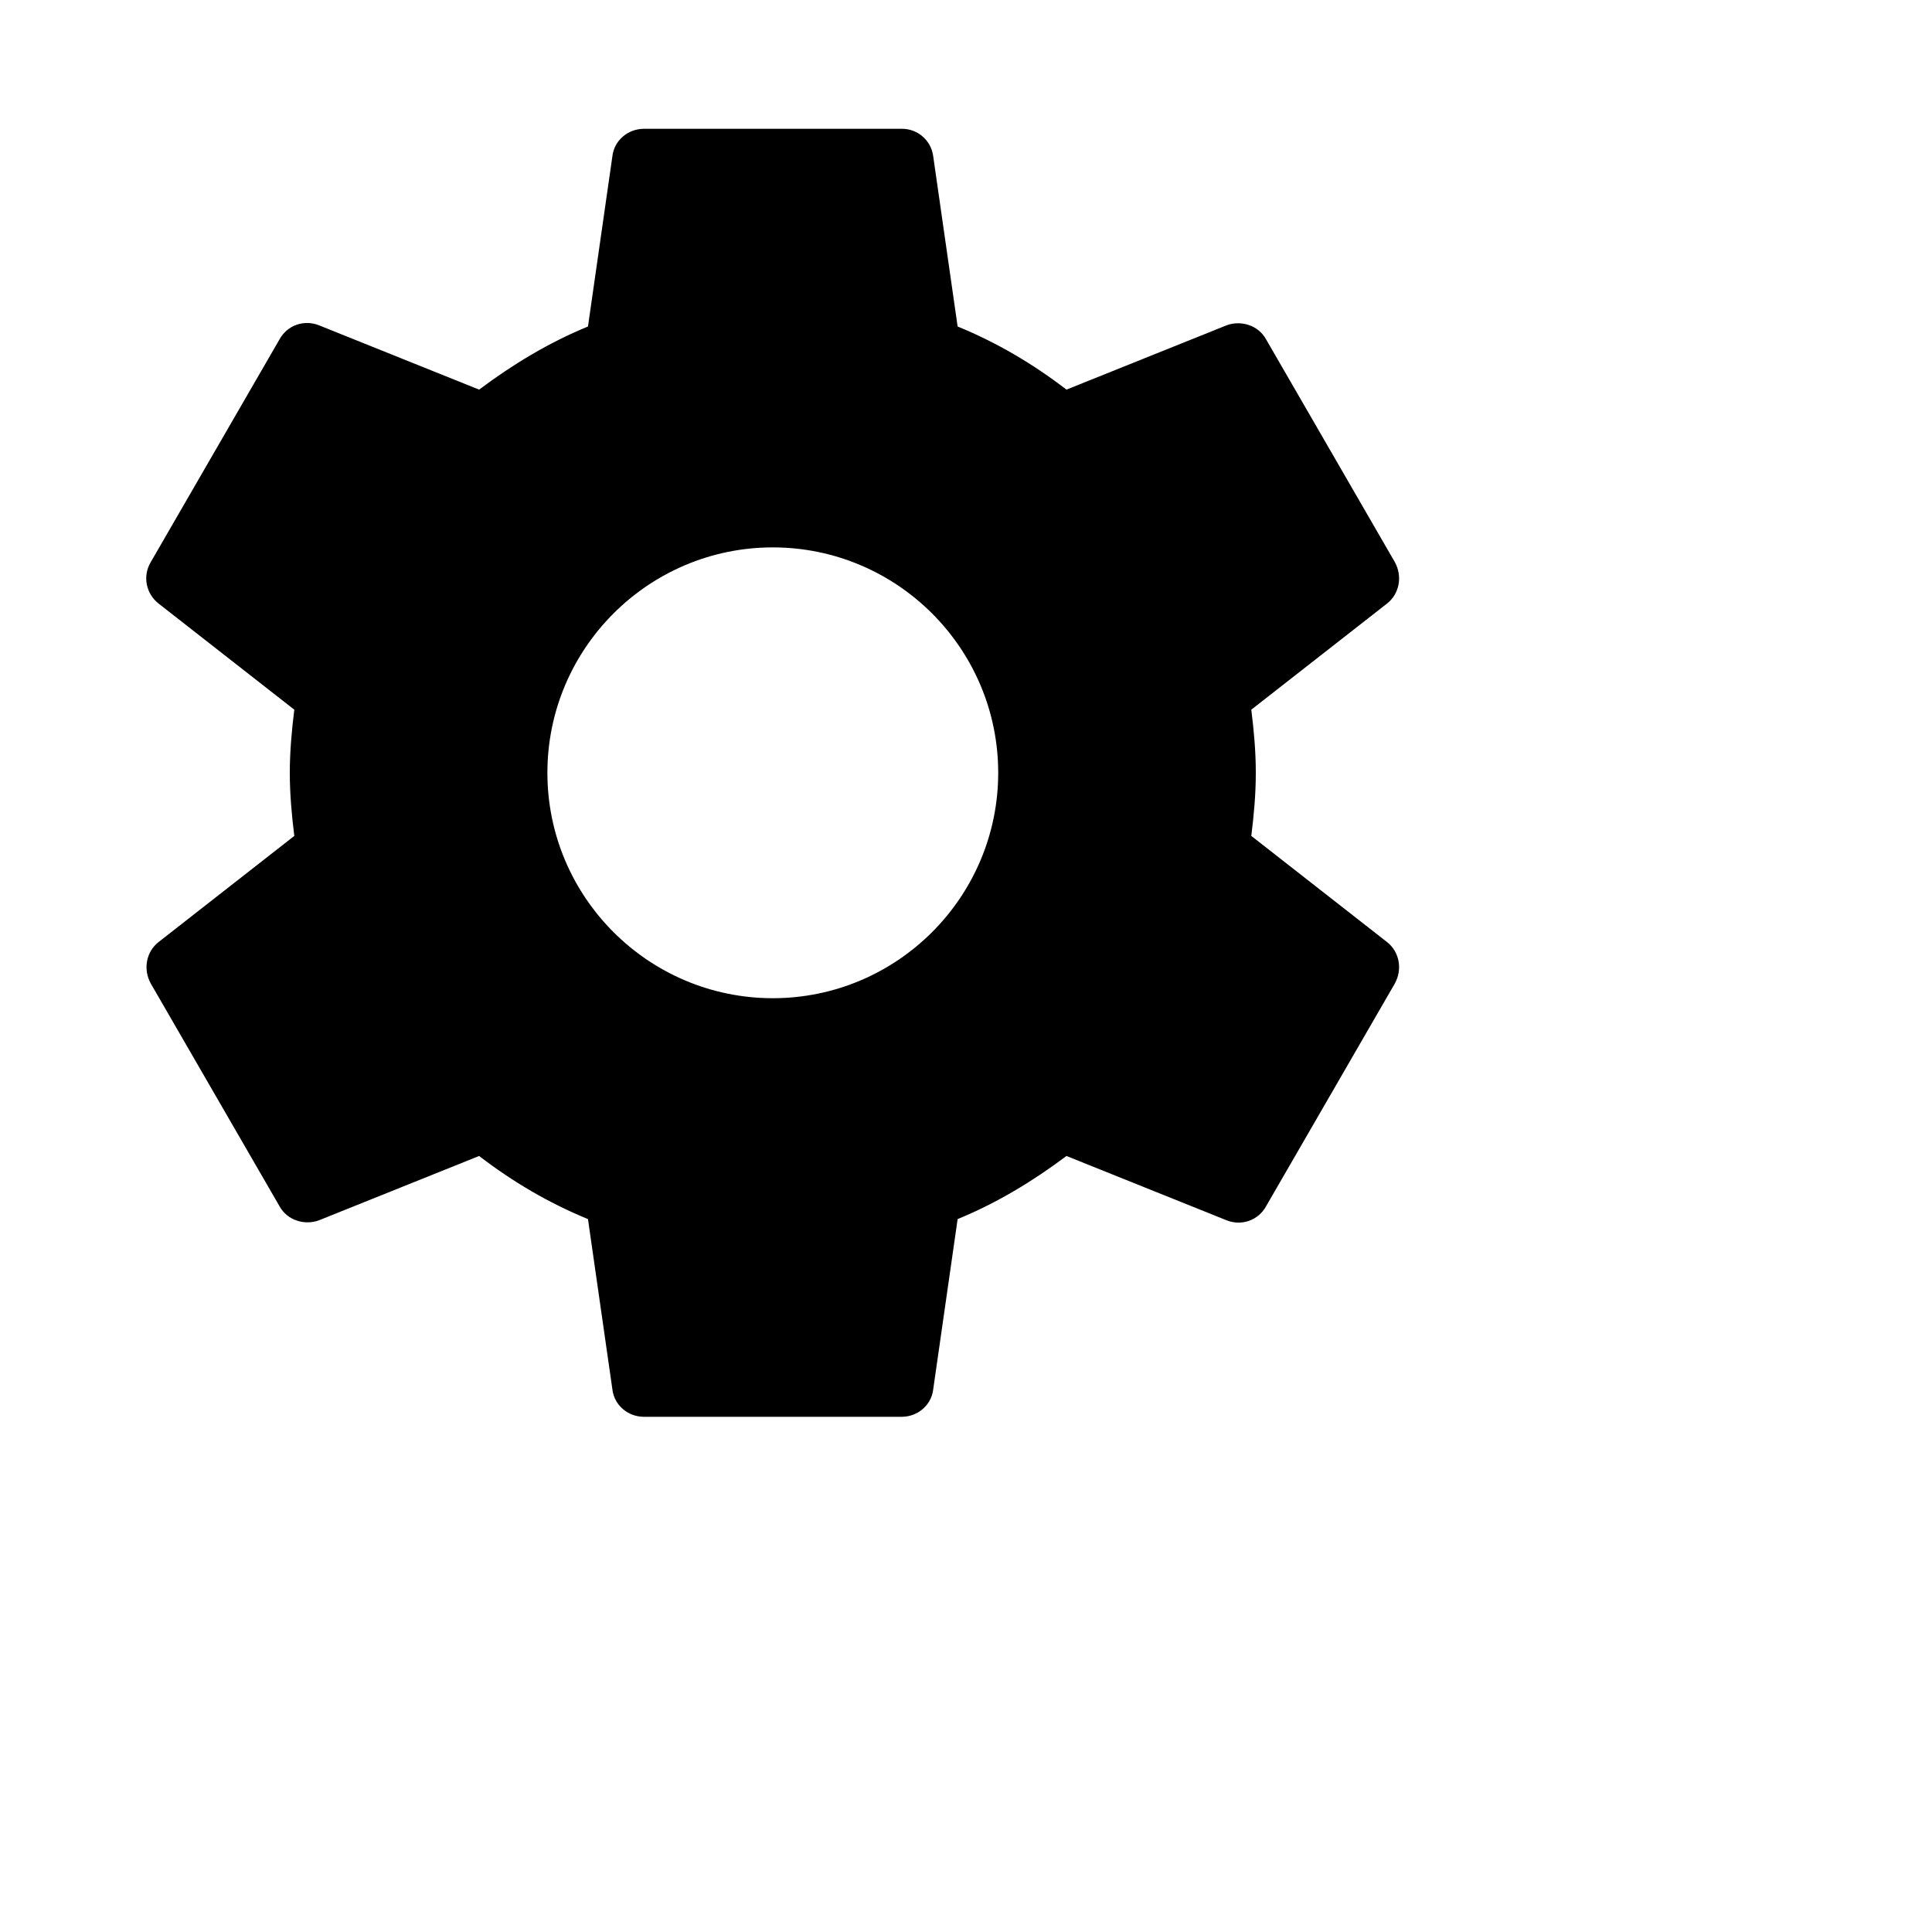
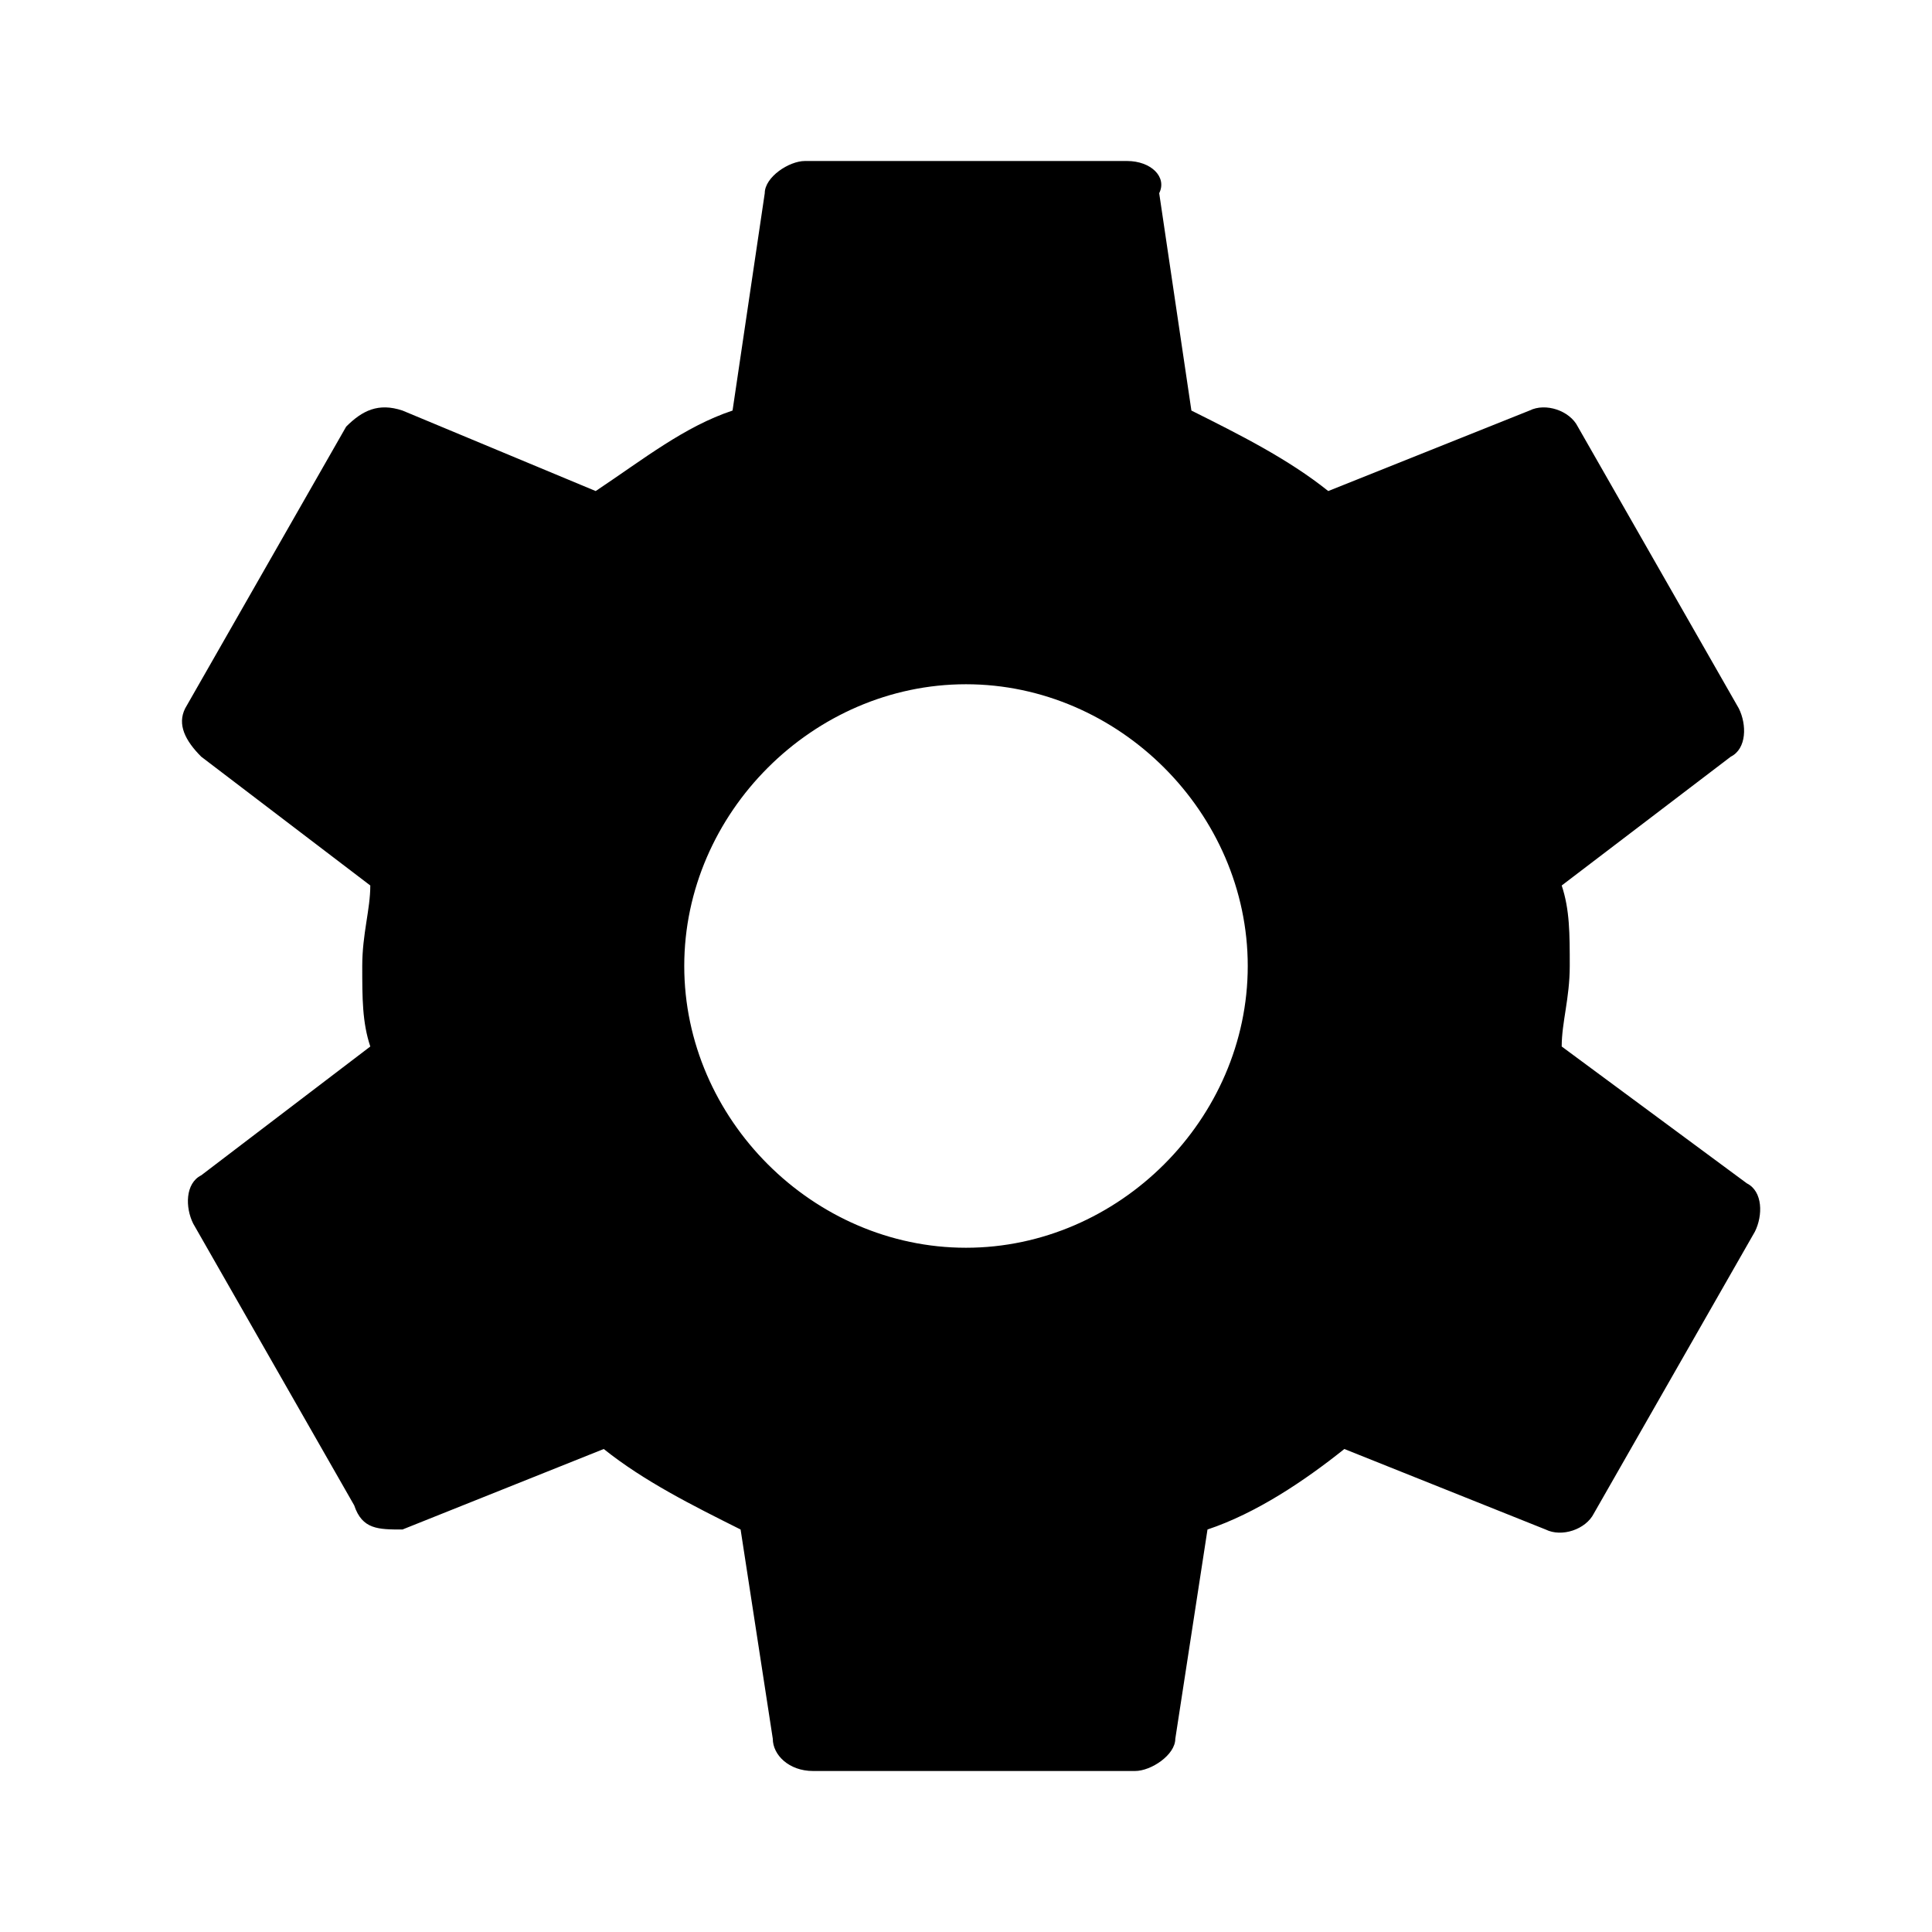
- <svg xmlns="http://www.w3.org/2000/svg" style="width:30px;height:30px" viewBox="0 0 30 30">
-   <path d="M19.43 12.98c.04-.32.07-.64.07-.98s-.03-.66-.07-.98l2.11-1.65c.19-.15.24-.42.12-.64l-2-3.46c-.12-.22-.39-.3-.61-.22l-2.49 1c-.52-.4-1.08-.73-1.69-.98l-.38-2.65A.488.488 0 0014 2h-4c-.25 0-.46.18-.49.42l-.38 2.65c-.61.25-1.17.59-1.69.98l-2.49-1c-.23-.09-.49 0-.61.22l-2 3.46c-.13.22-.07.49.12.64l2.11 1.65c-.04.32-.07.65-.07.98s.03.66.07.98l-2.11 1.65c-.19.15-.24.42-.12.64l2 3.46c.12.22.39.3.61.22l2.49-1c.52.4 1.08.73 1.69.98l.38 2.65c.03.24.24.42.49.42h4c.25 0 .46-.18.49-.42l.38-2.65c.61-.25 1.17-.59 1.69-.98l2.49 1c.23.09.49 0 .61-.22l2-3.46c.12-.22.07-.49-.12-.64l-2.11-1.65zM12 15.5c-1.93 0-3.5-1.57-3.5-3.5s1.57-3.5 3.5-3.5 3.5 1.57 3.5 3.5-1.57 3.5-3.5 3.5z" />
+ <svg xmlns="http://www.w3.org/2000/svg" viewBox="0 0 24 24">
+   <path d="M19.4 13c0-.3.1-.6.1-1s0-.7-.1-1l2.1-1.6c.2-.1.2-.4.1-.6l-2-3.5c-.1-.2-.4-.3-.6-.2l-2.5 1c-.5-.4-1.1-.7-1.7-1l-.4-2.7c.1-.2-.1-.4-.4-.4h-4c-.2 0-.5.2-.5.4l-.4 2.7c-.6.2-1.1.6-1.7 1L5 5.1c-.3-.1-.5 0-.7.2l-2 3.5c-.1.2 0 .4.2.6L4.6 11c0 .3-.1.6-.1 1s0 .7.1 1l-2.1 1.6c-.2.1-.2.4-.1.6l2 3.5c.1.3.3.3.6.3l2.5-1c.5.4 1.1.7 1.7 1l.4 2.6c0 .2.2.4.5.4h4c.2 0 .5-.2.5-.4L15 19c.6-.2 1.2-.6 1.7-1l2.5 1c.2.1.5 0 .6-.2l2-3.5c.1-.2.1-.5-.1-.6L19.4 13zM12 15.5c-1.9 0-3.5-1.6-3.5-3.5s1.6-3.5 3.5-3.5 3.5 1.6 3.5 3.5-1.6 3.5-3.5 3.5z" />
</svg>
